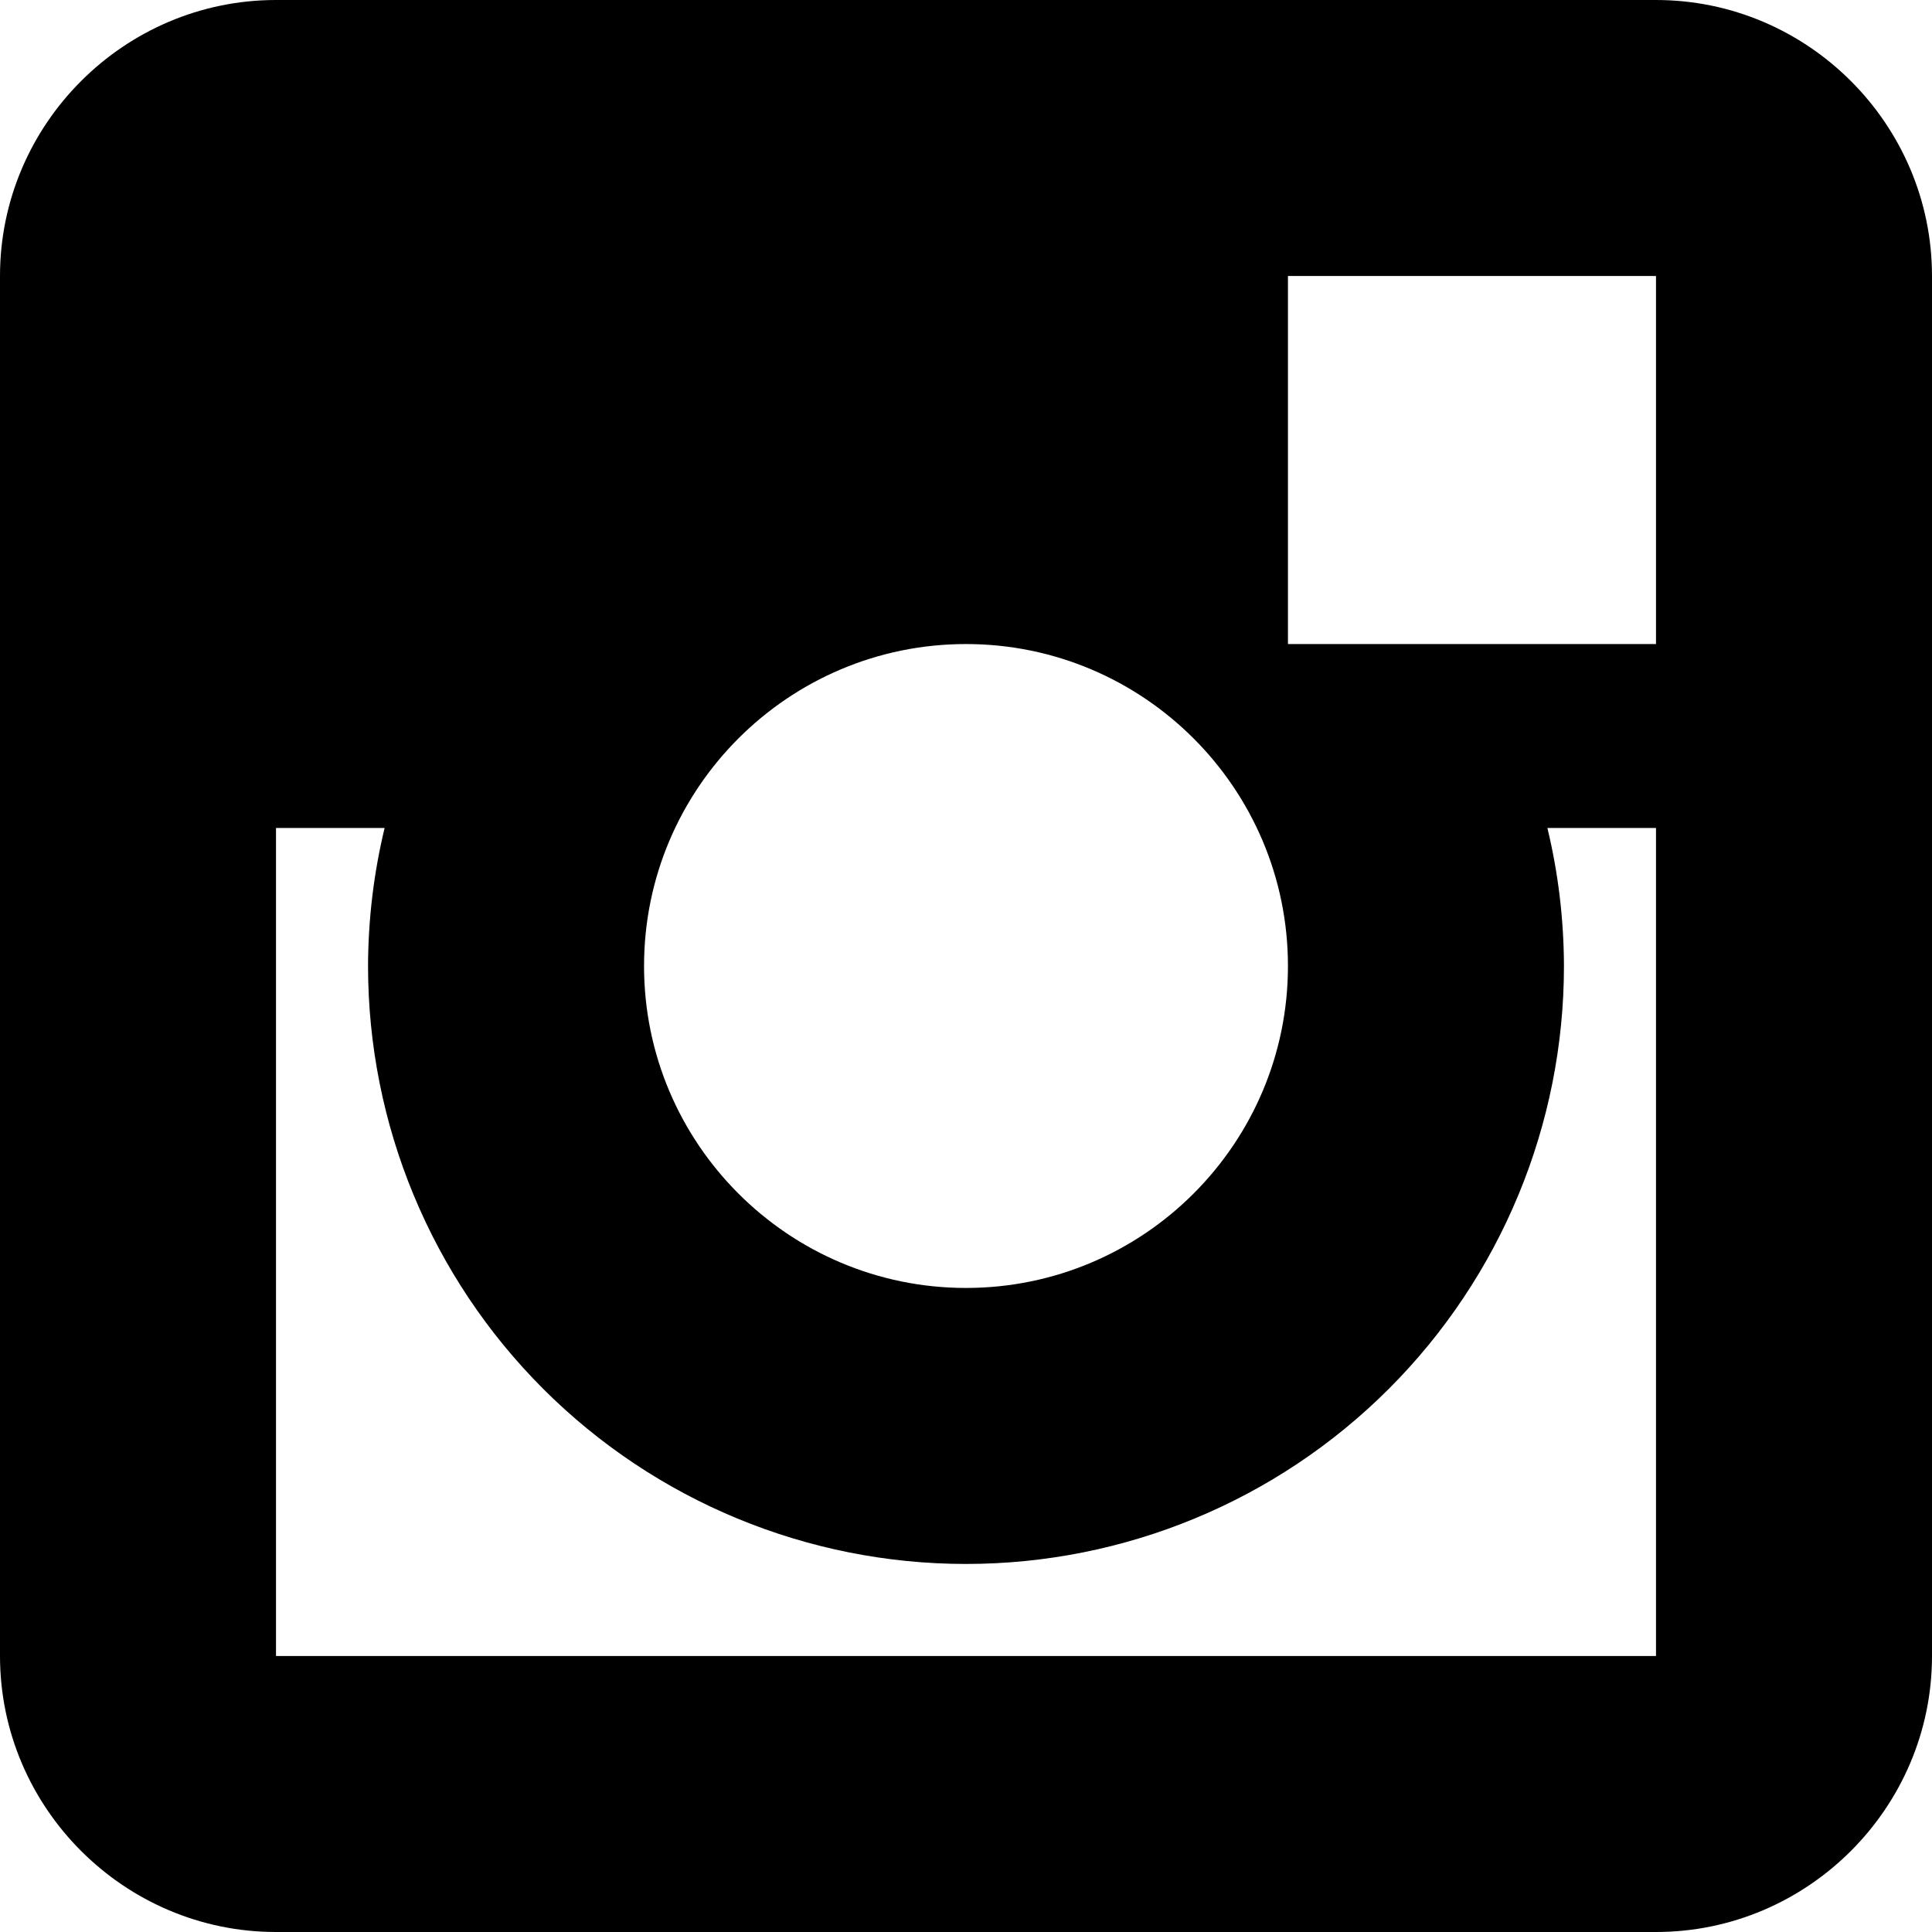
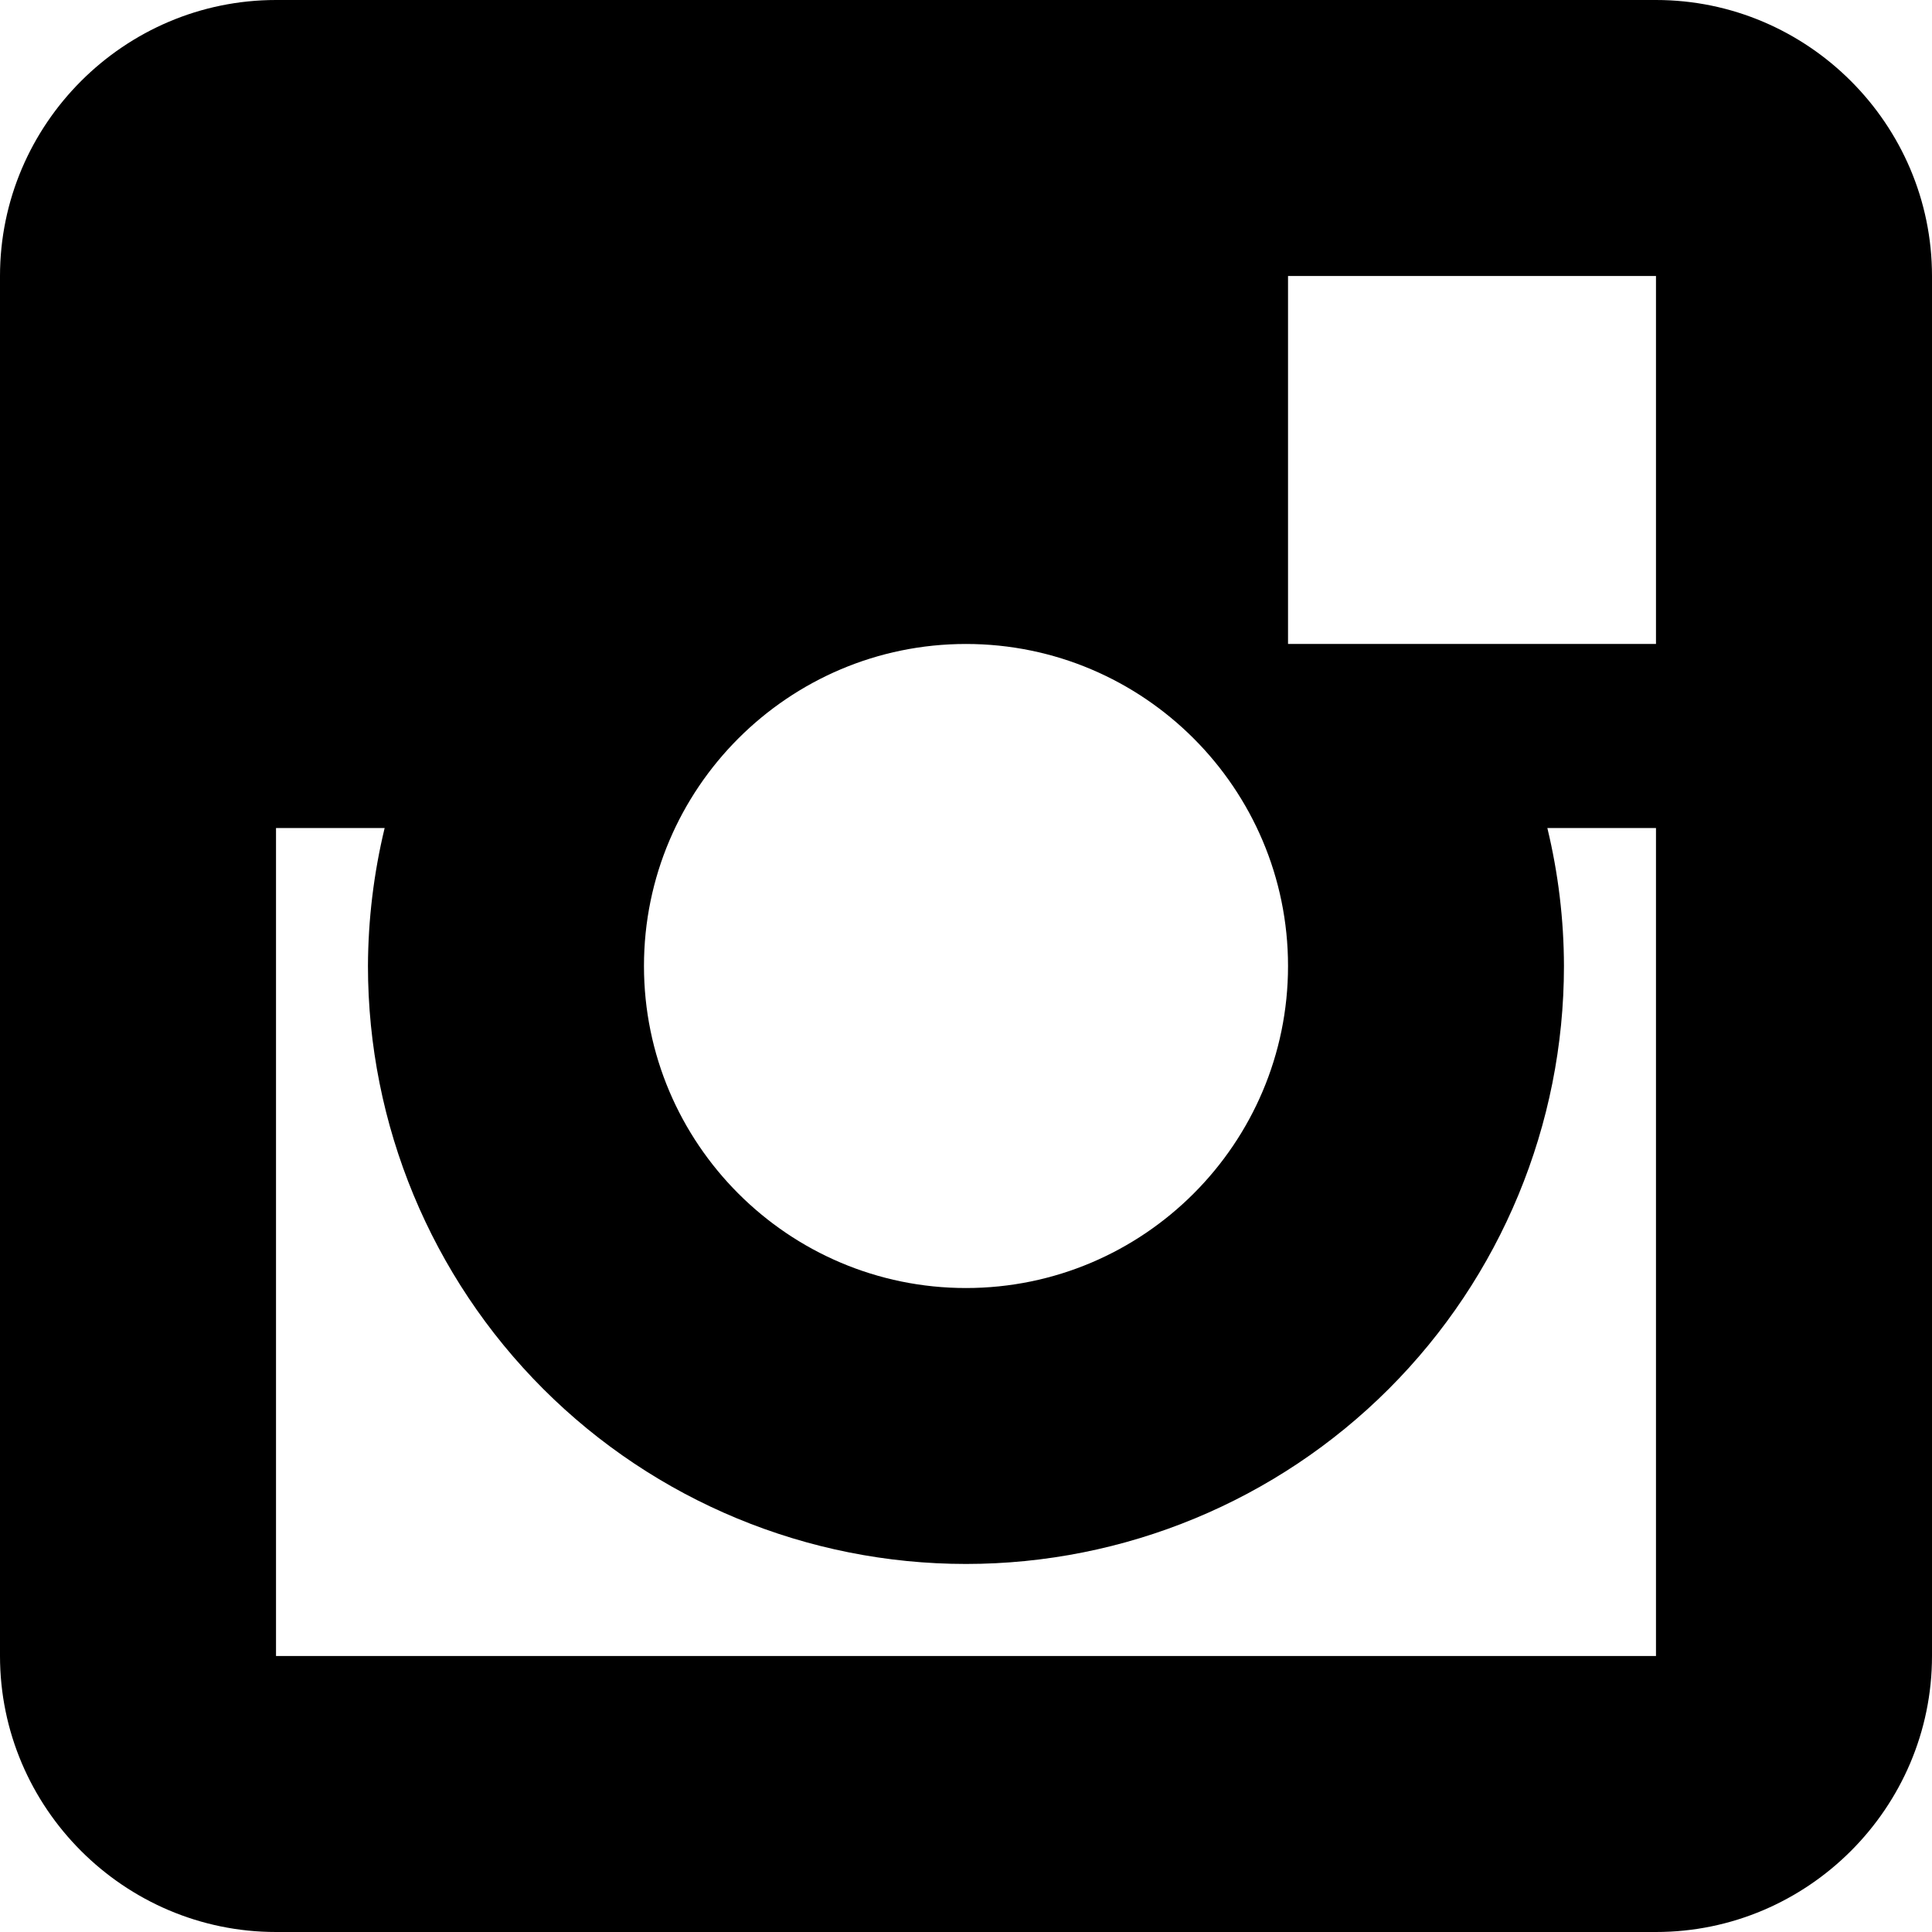
- <svg xmlns="http://www.w3.org/2000/svg" viewBox="0 0 14 14">
-   <path d="M12 0H2C0.9 0 0 0.9 0 2V12C0 13.1 0.9 14 2 14H12C13.1 14 14 13.1 14 12V2C14 0.9 13.1 0 12 0ZM7 4.667C8.287 4.667 9.333 5.713 9.333 7C9.333 8.287 8.287 9.333 7 9.333C5.713 9.333 4.667 8.287 4.667 7C4.667 5.713 5.713 4.667 7 4.667ZM12 12H2V6H2.787C2.708 6.328 2.668 6.663 2.667 7C2.667 8.149 3.123 9.251 3.936 10.064C4.749 10.877 5.851 11.333 7 11.333C8.149 11.333 9.251 10.877 10.064 10.064C10.877 9.251 11.333 8.149 11.333 7C11.332 6.663 11.292 6.327 11.213 6H12V12ZM12 4.667H9.333V2H12V4.667Z" />
+ <svg xmlns="http://www.w3.org/2000/svg" viewBox="0 0 22 22">
+   <path d="M18.857 0H3.143C1.414 0 0 1.414 0 3.143V18.857C0 20.586 1.414 22 3.143 22H18.857C20.586 22 22 20.586 22 18.857V3.143C22 1.414 20.586 0 18.857 0ZM11 7.333C13.022 7.333 14.667 8.978 14.667 11C14.667 13.022 13.022 14.667 11 14.667C8.978 14.667 7.333 13.022 7.333 11C7.333 8.978 8.978 7.333 11 7.333ZM18.857 18.857H3.143V9.429H4.38C4.256 9.943 4.192 10.471 4.19 11C4.19 12.806 4.908 14.538 6.185 15.815C7.462 17.092 9.194 17.809 11 17.809C12.806 17.809 14.538 17.092 15.815 15.815C17.092 14.538 17.809 12.806 17.809 11C17.808 10.471 17.744 9.943 17.62 9.429H18.857V18.857ZM18.857 7.333H14.667V3.143H18.857V7.333Z" />
</svg>
